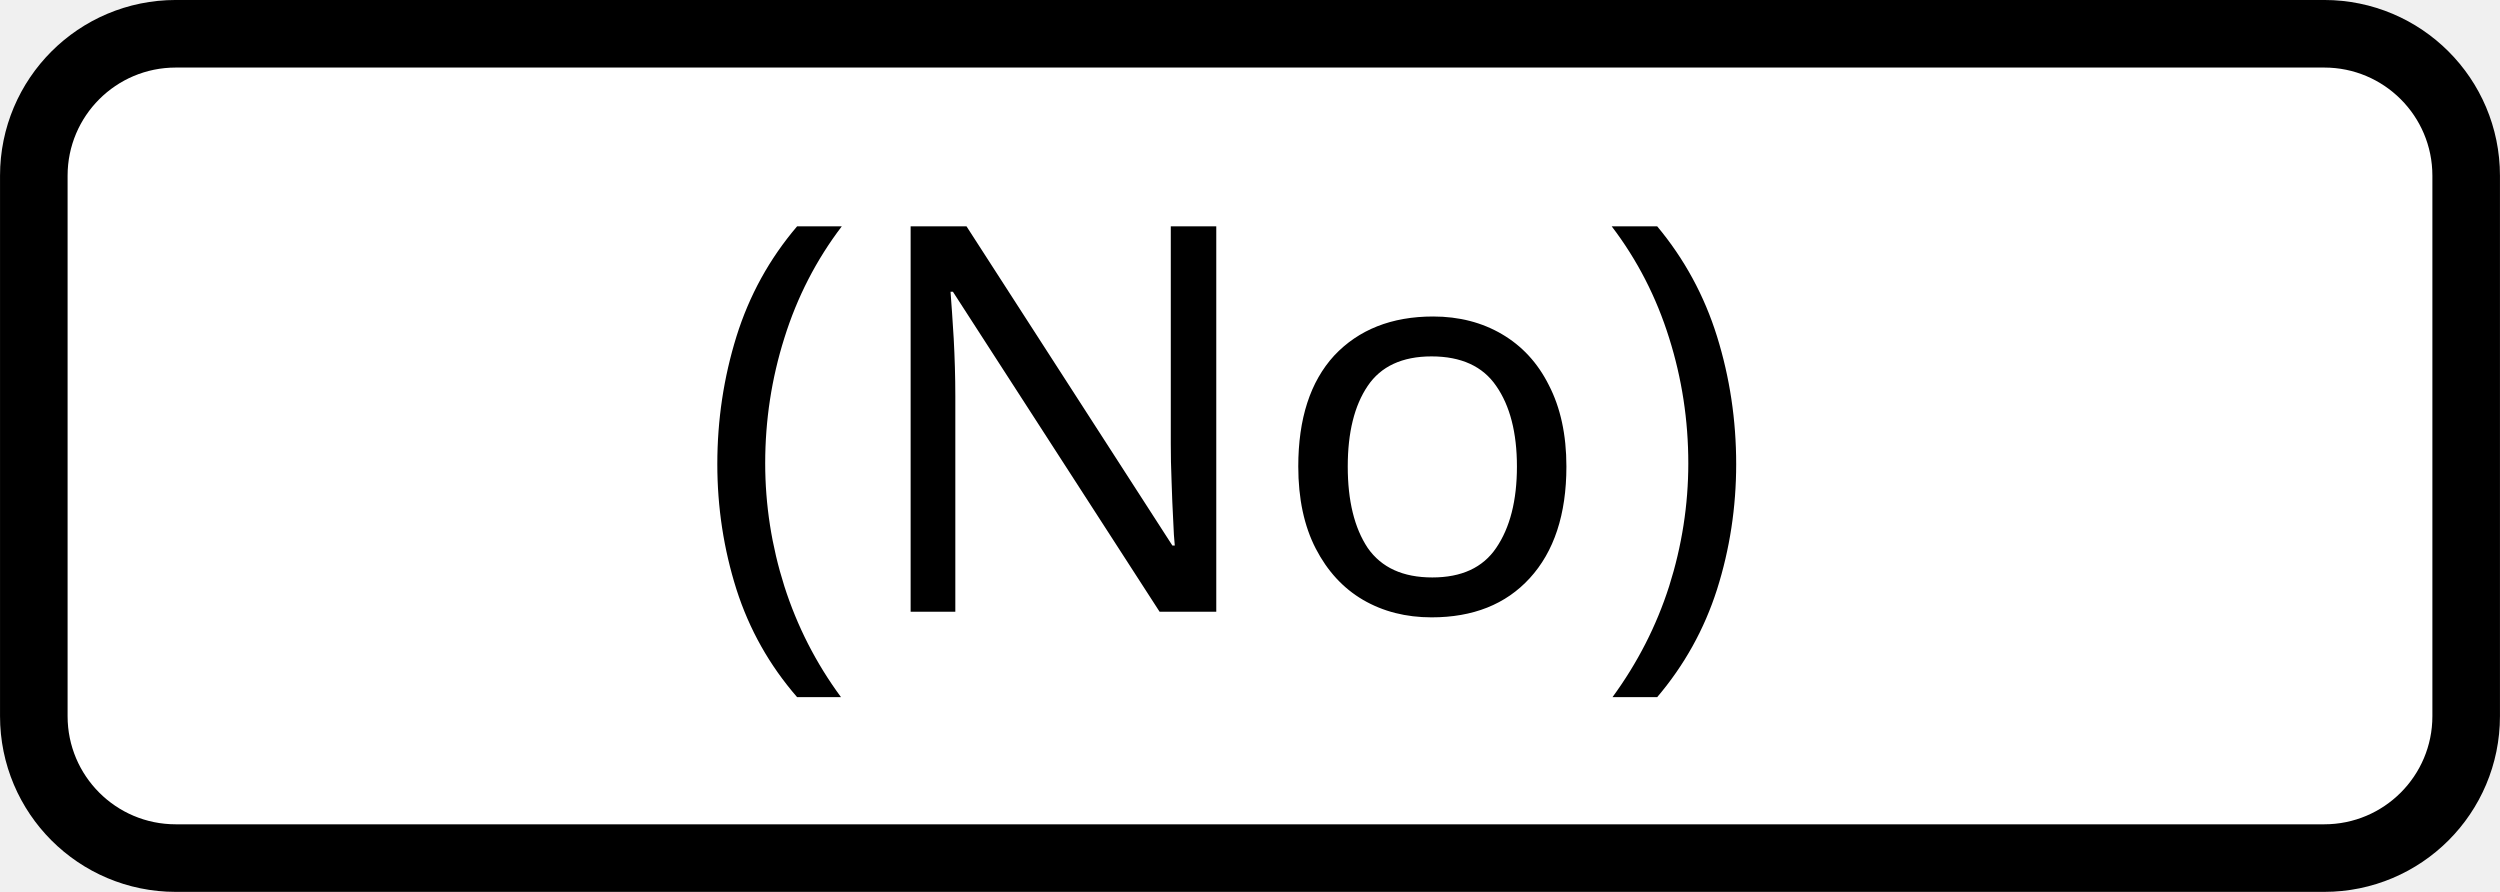
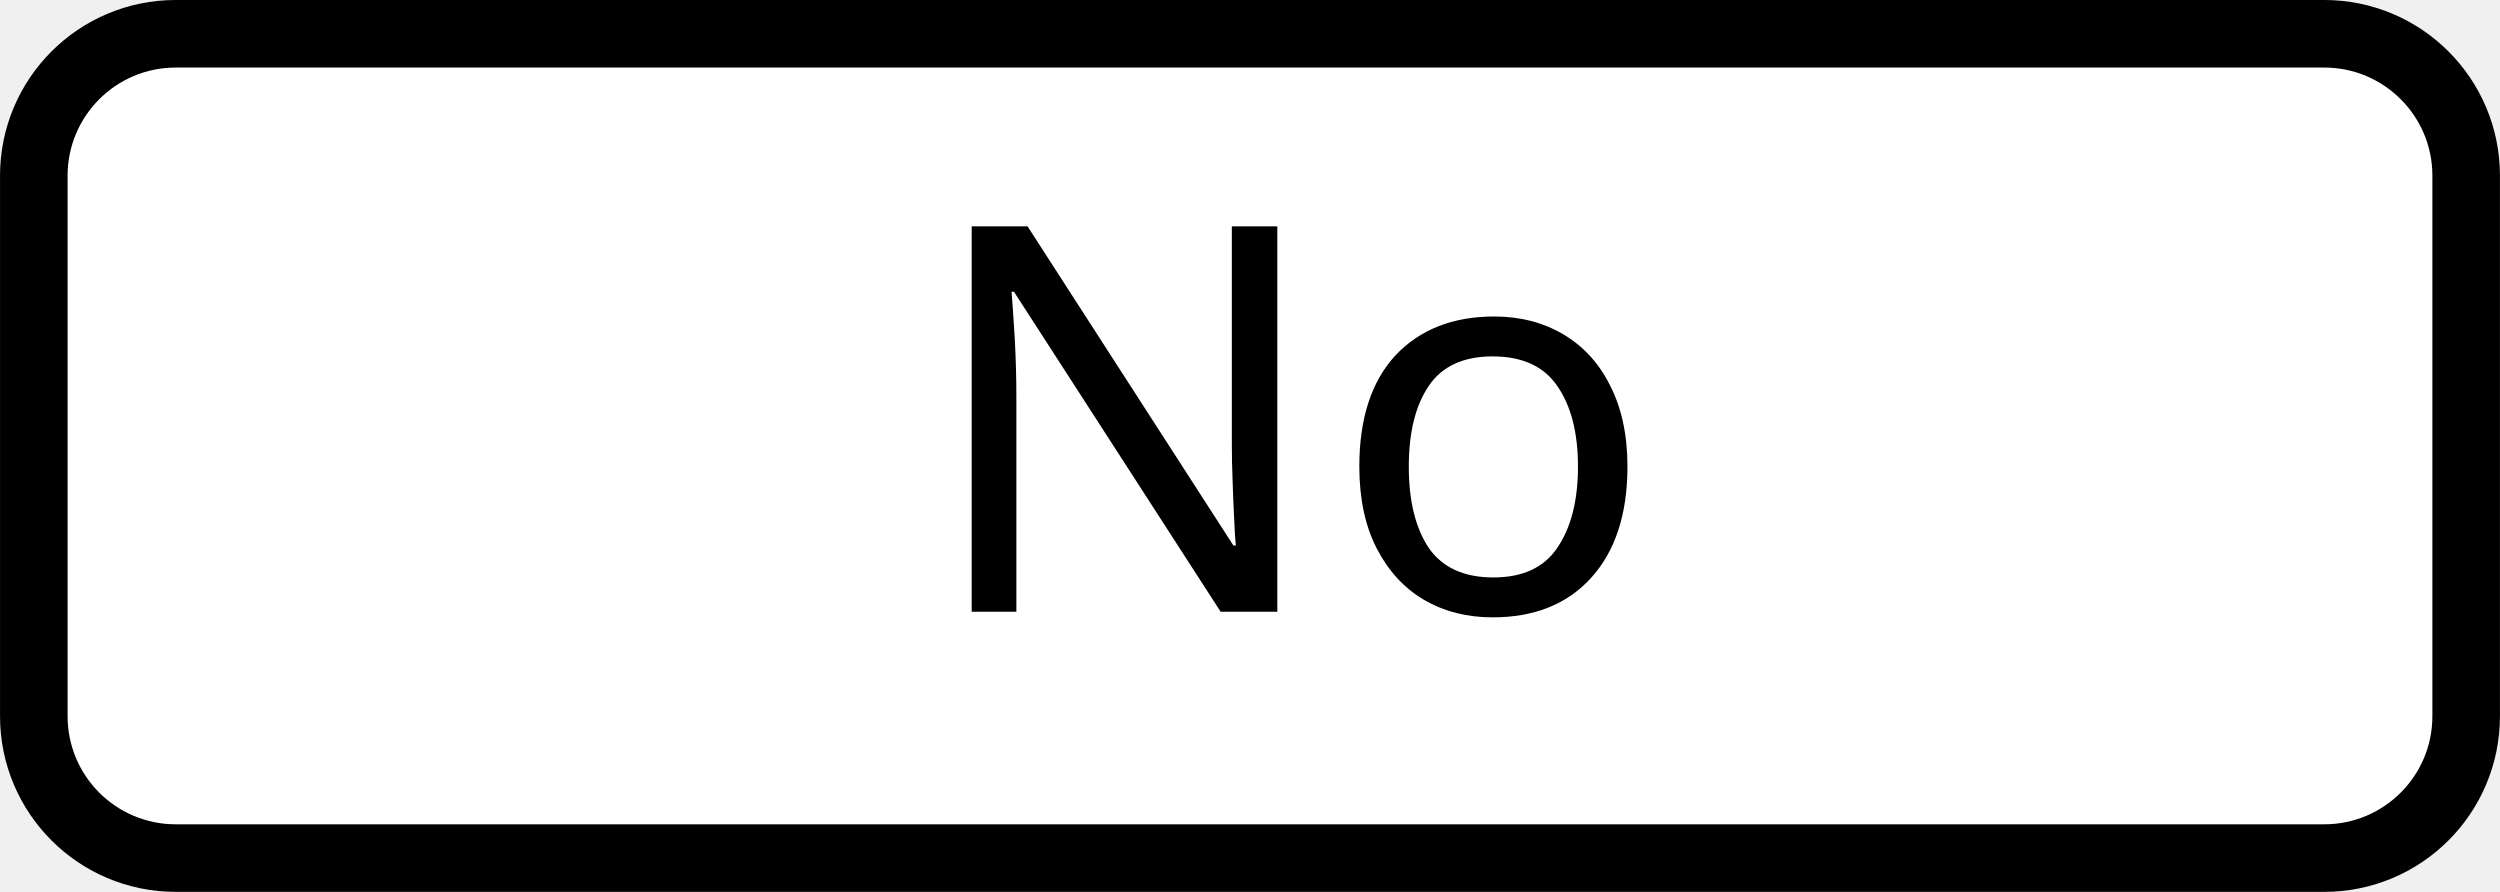
<svg xmlns="http://www.w3.org/2000/svg" width="185" height="66" viewBox="0 0 48.948 17.463" version="1.1" id="svg1718">
  <defs id="defs1712" />
  <g id="layer1" transform="translate(42.7668,-131.7093)">
    <rect style="opacity:1;vector-effect:none;fill:#ffffff;fill-opacity:1;stroke:#000000;stroke-width:2.646;stroke-linecap:round;stroke-linejoin:miter;stroke-miterlimit:4;stroke-dasharray:none;stroke-dashoffset:0;stroke-opacity:1;paint-order:markers stroke fill" id="rect1367" width="46.302" height="14.817" x="-41.444" y="133.032" ry="2.117" rx="2.117" />
-     <text xml:space="preserve" style="font-style:normal;font-weight:normal;font-size:10.583px;line-height:125%;font-family:Sans;letter-spacing:0px;word-spacing:0px;fill:#000000;fill-opacity:1;stroke:none;stroke-width:0.265px;stroke-linecap:butt;stroke-linejoin:miter;stroke-opacity:1" x="-29.145" y="143.689" id="text838">
-       <tspan id="tspan836" x="-29.145" y="143.689" style="font-style:normal;font-variant:normal;font-weight:normal;font-stretch:normal;font-family:Amaranth;-inkscape-font-specification:Amaranth;fill:#000000;fill-opacity:1;stroke-width:0.265px">(No)</tspan>
+     <text xml:space="preserve" style="font-style:normal;font-weight:normal;font-size:10.583px;line-height:125%;font-family:Sans;letter-spacing:0px;word-spacing:0px;fill:#000000;fill-opacity:1;stroke:none;stroke-width:0.265px;stroke-linecap:butt;stroke-linejoin:miter;stroke-opacity:1" x="-24.773" y="143.689" id="text838">
+       <tspan id="tspan836" x="-24.773" y="143.689" style="font-style:normal;font-variant:normal;font-weight:normal;font-stretch:normal;font-family:Amaranth;-inkscape-font-specification:Amaranth;fill:#000000;fill-opacity:1;stroke-width:0.265px">No</tspan>
    </text>
  </g>
</svg>
